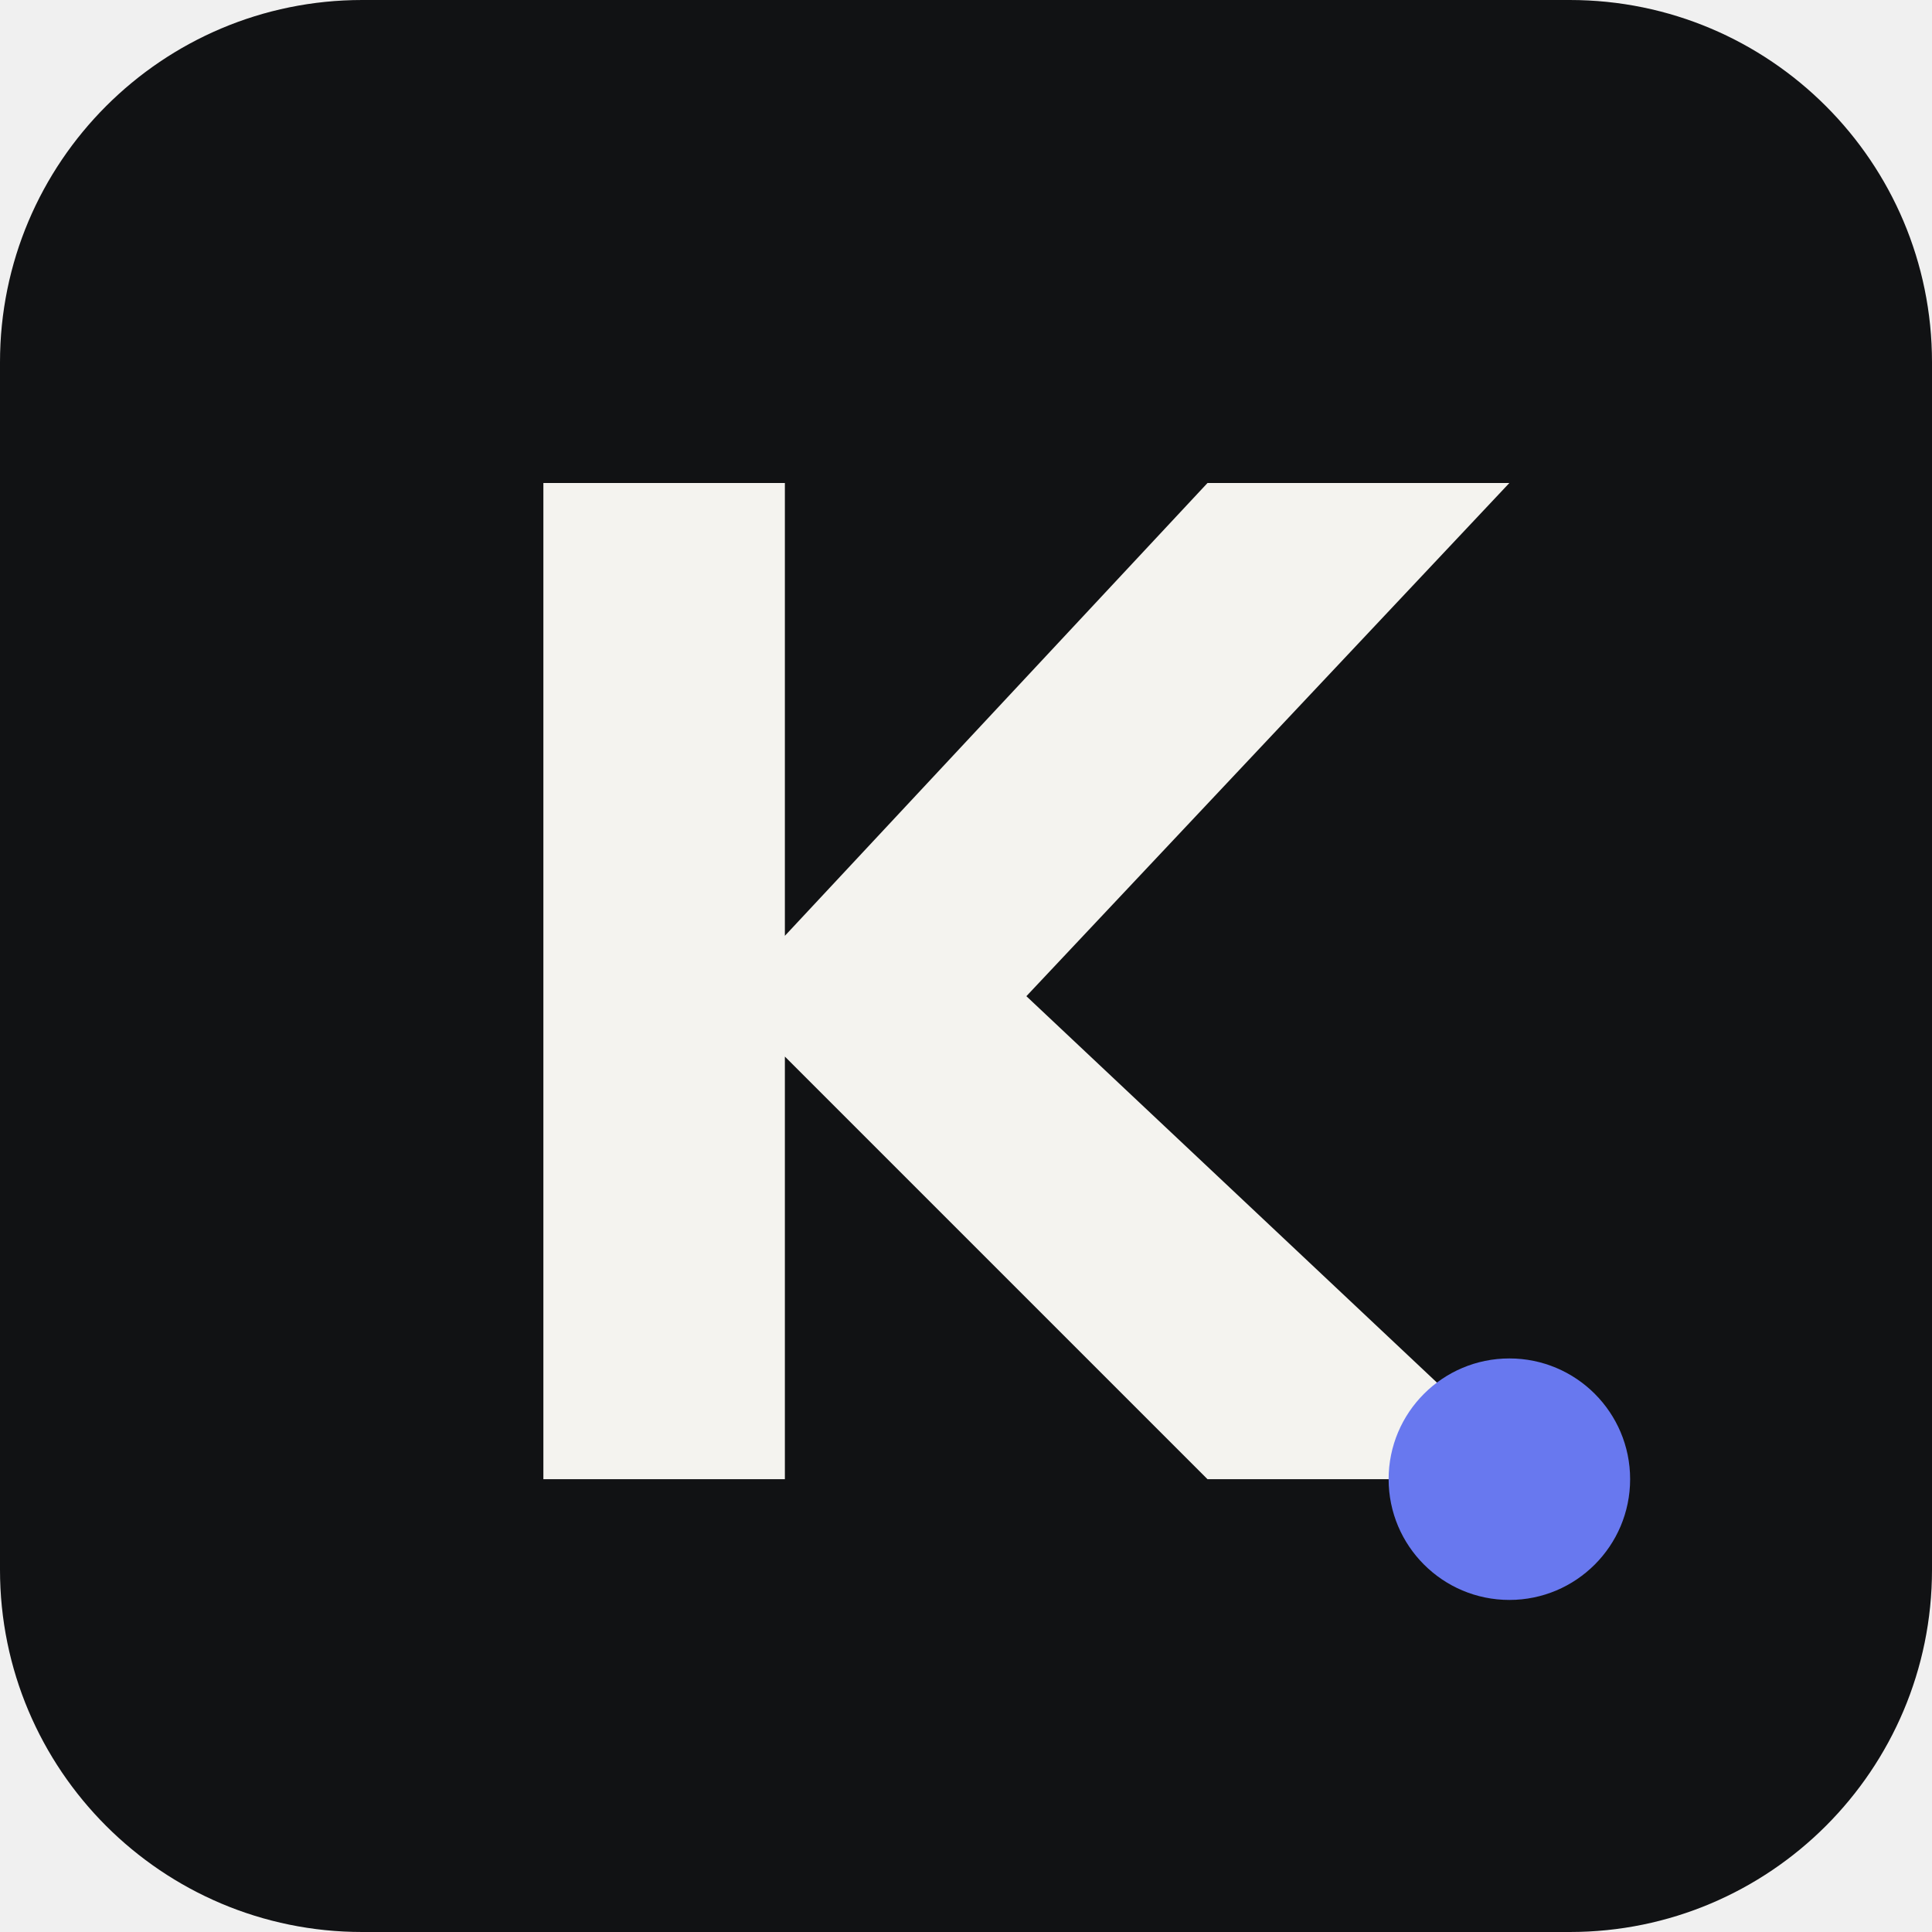
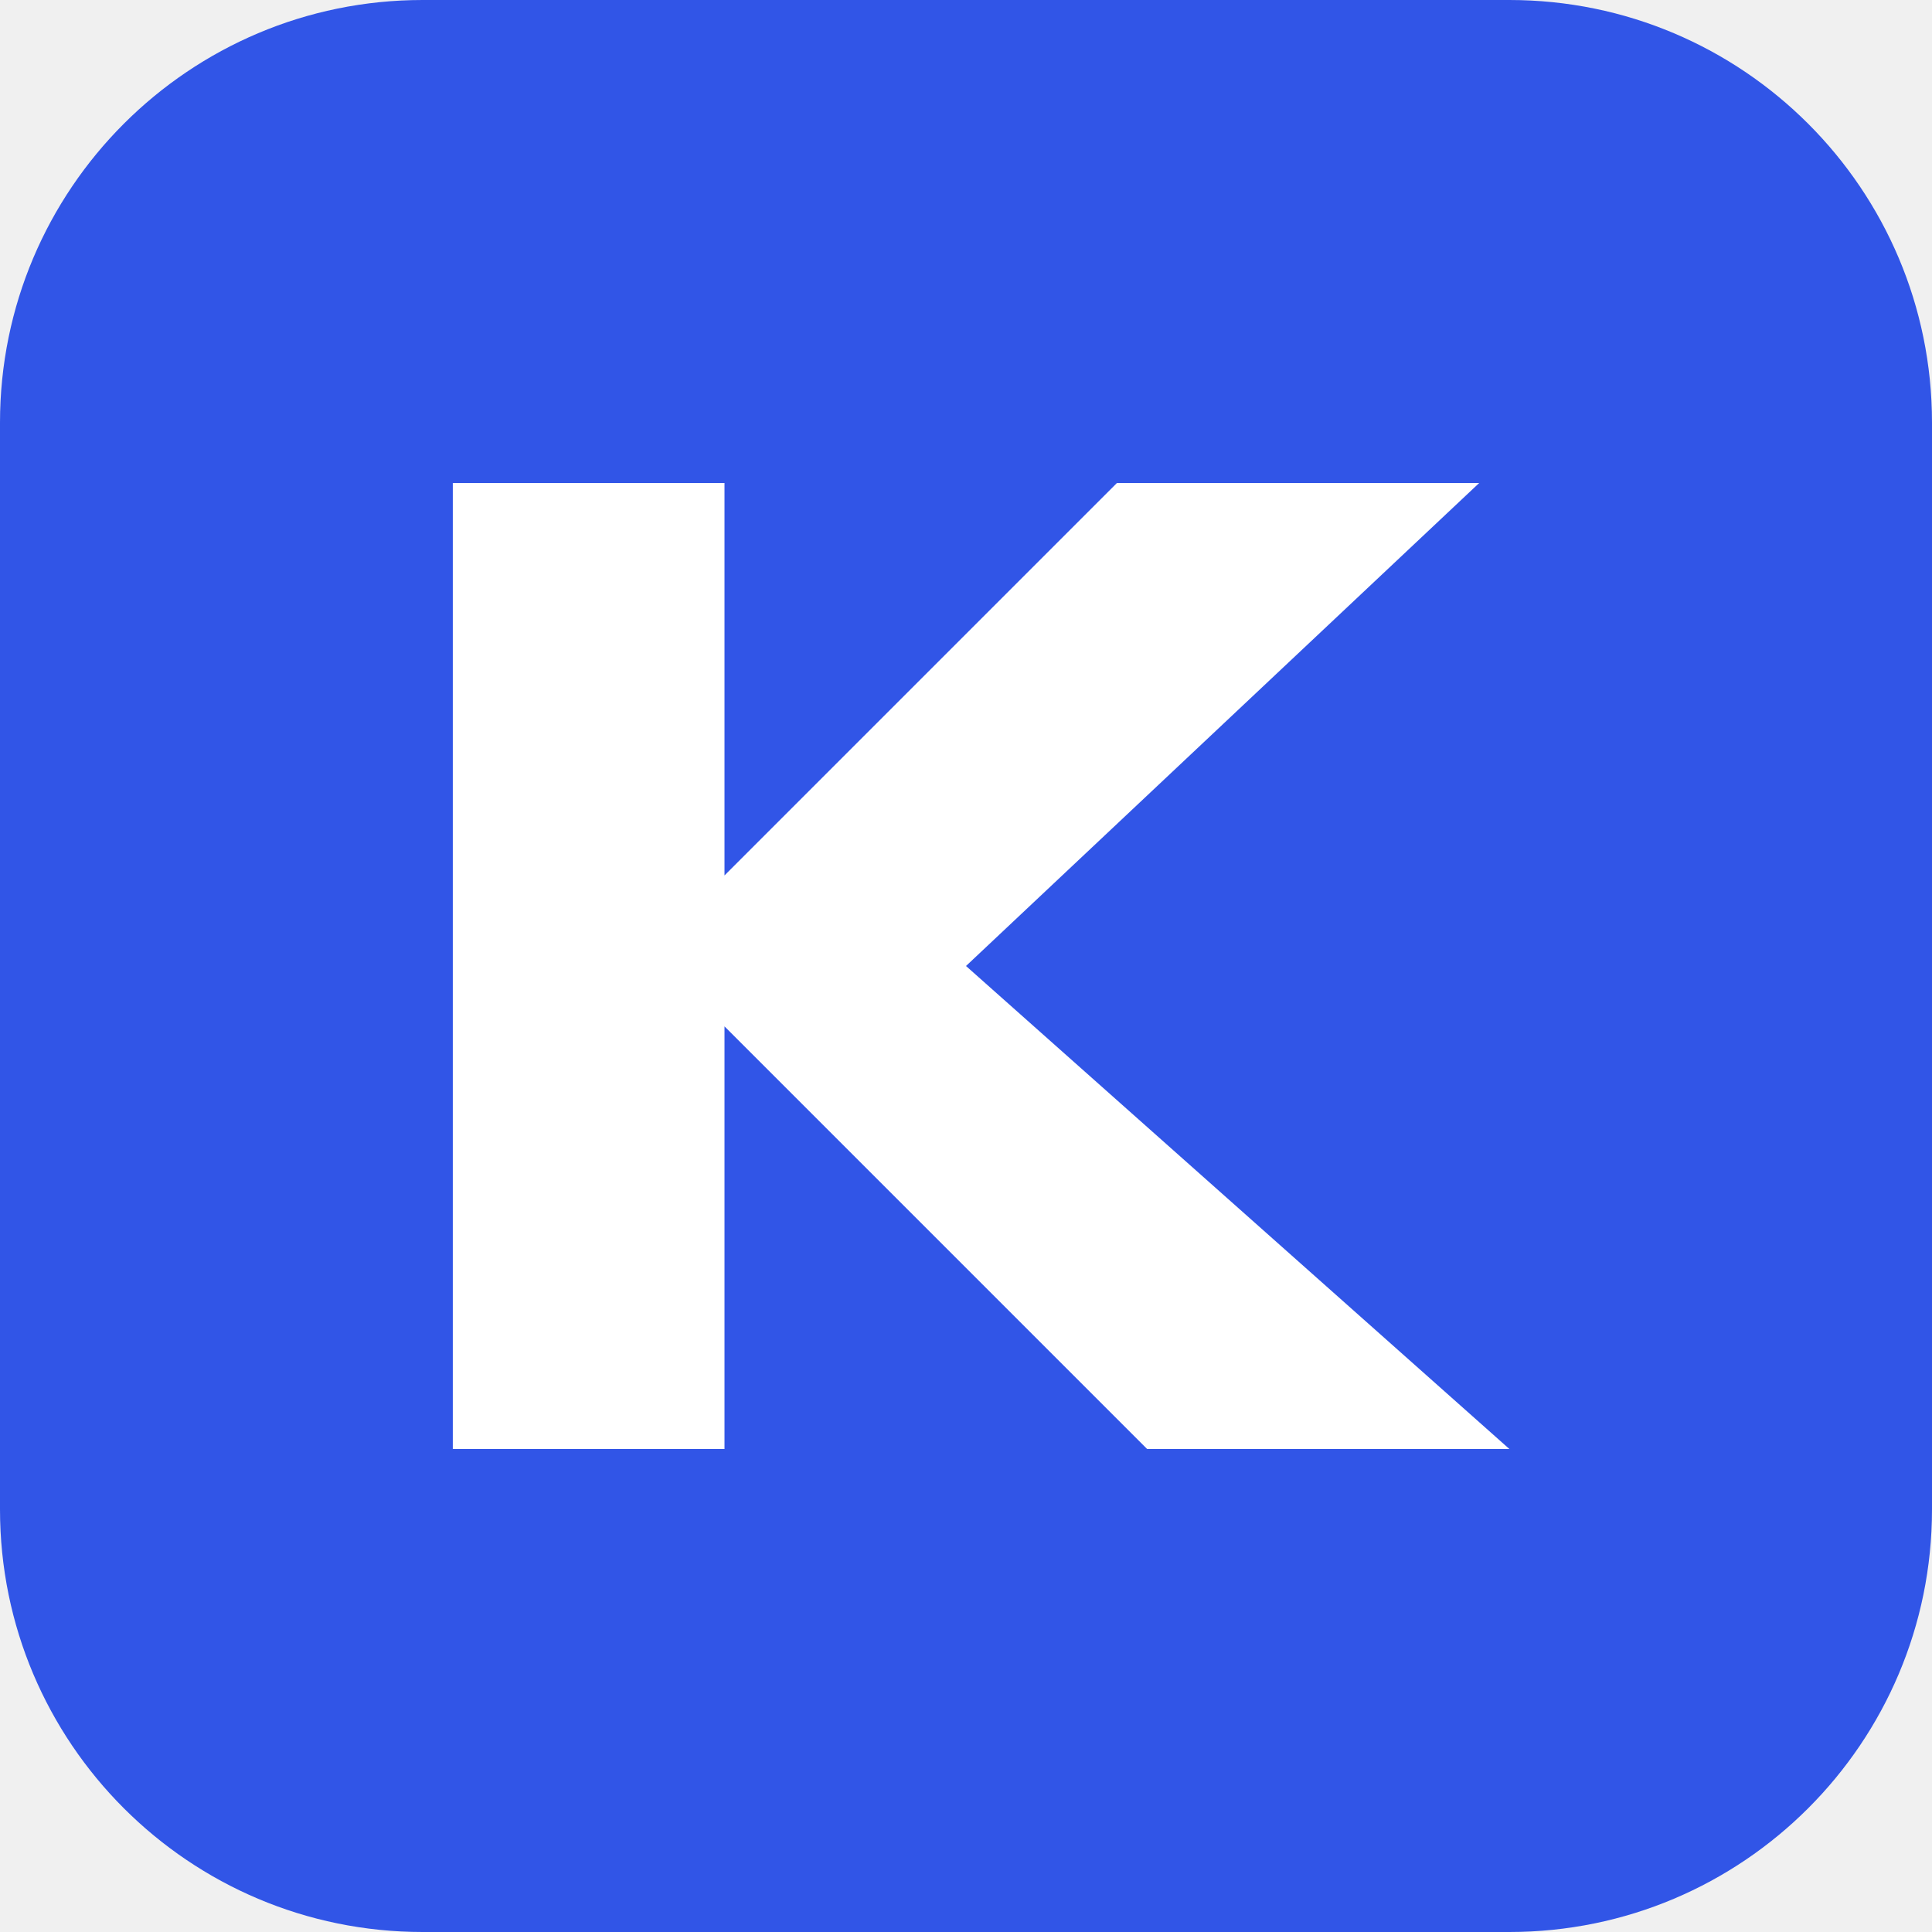
<svg xmlns="http://www.w3.org/2000/svg" viewBox="0 0 64 64">
-   <rect width="64" height="64" rx="12" fill="#111214" />
-   <path d="M18 16h8v15l14-15h10L34 33l17 16H40L26 35v14h-8z" fill="#f4f3ef" />
-   <circle cx="50" cy="49" r="4" fill="#6878ef" />
+   <rect width="64" height="64" rx="14" fill="#3155e7" />
+   <path d="M15 16h9v13l13-13h12L32 32l18 16H38L24 34v14h-9z" fill="#fff" />
</svg>
